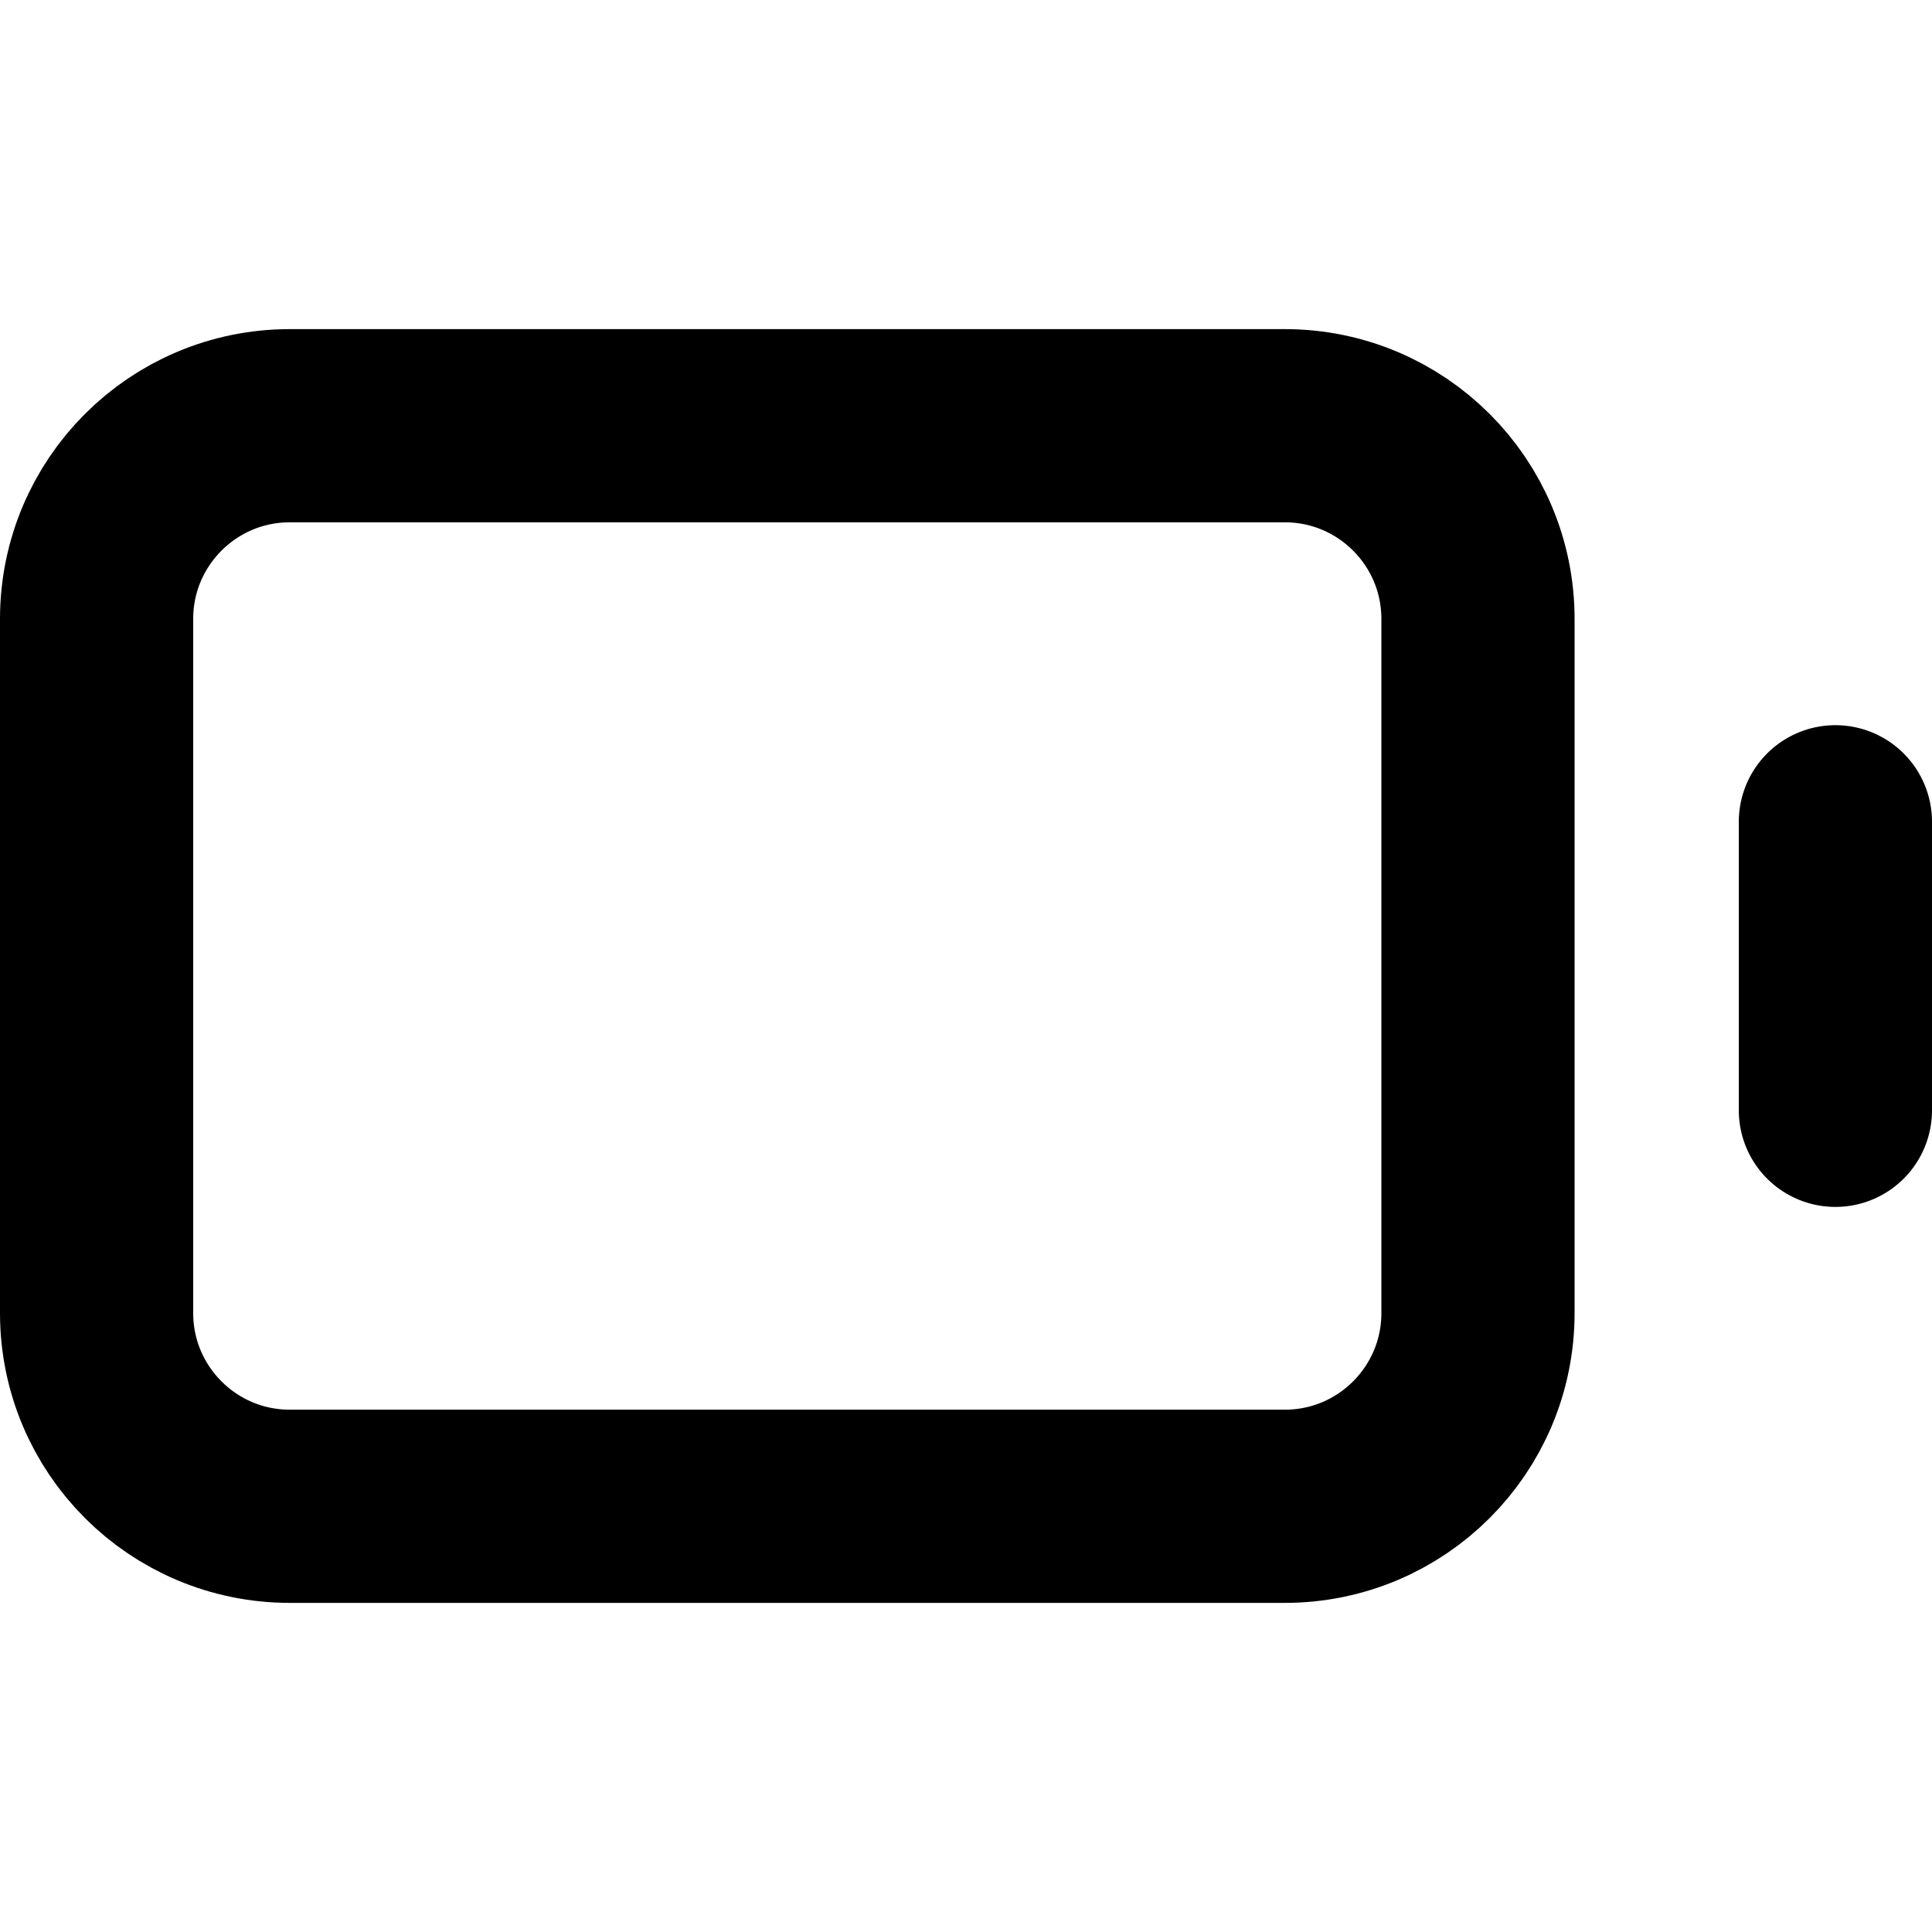
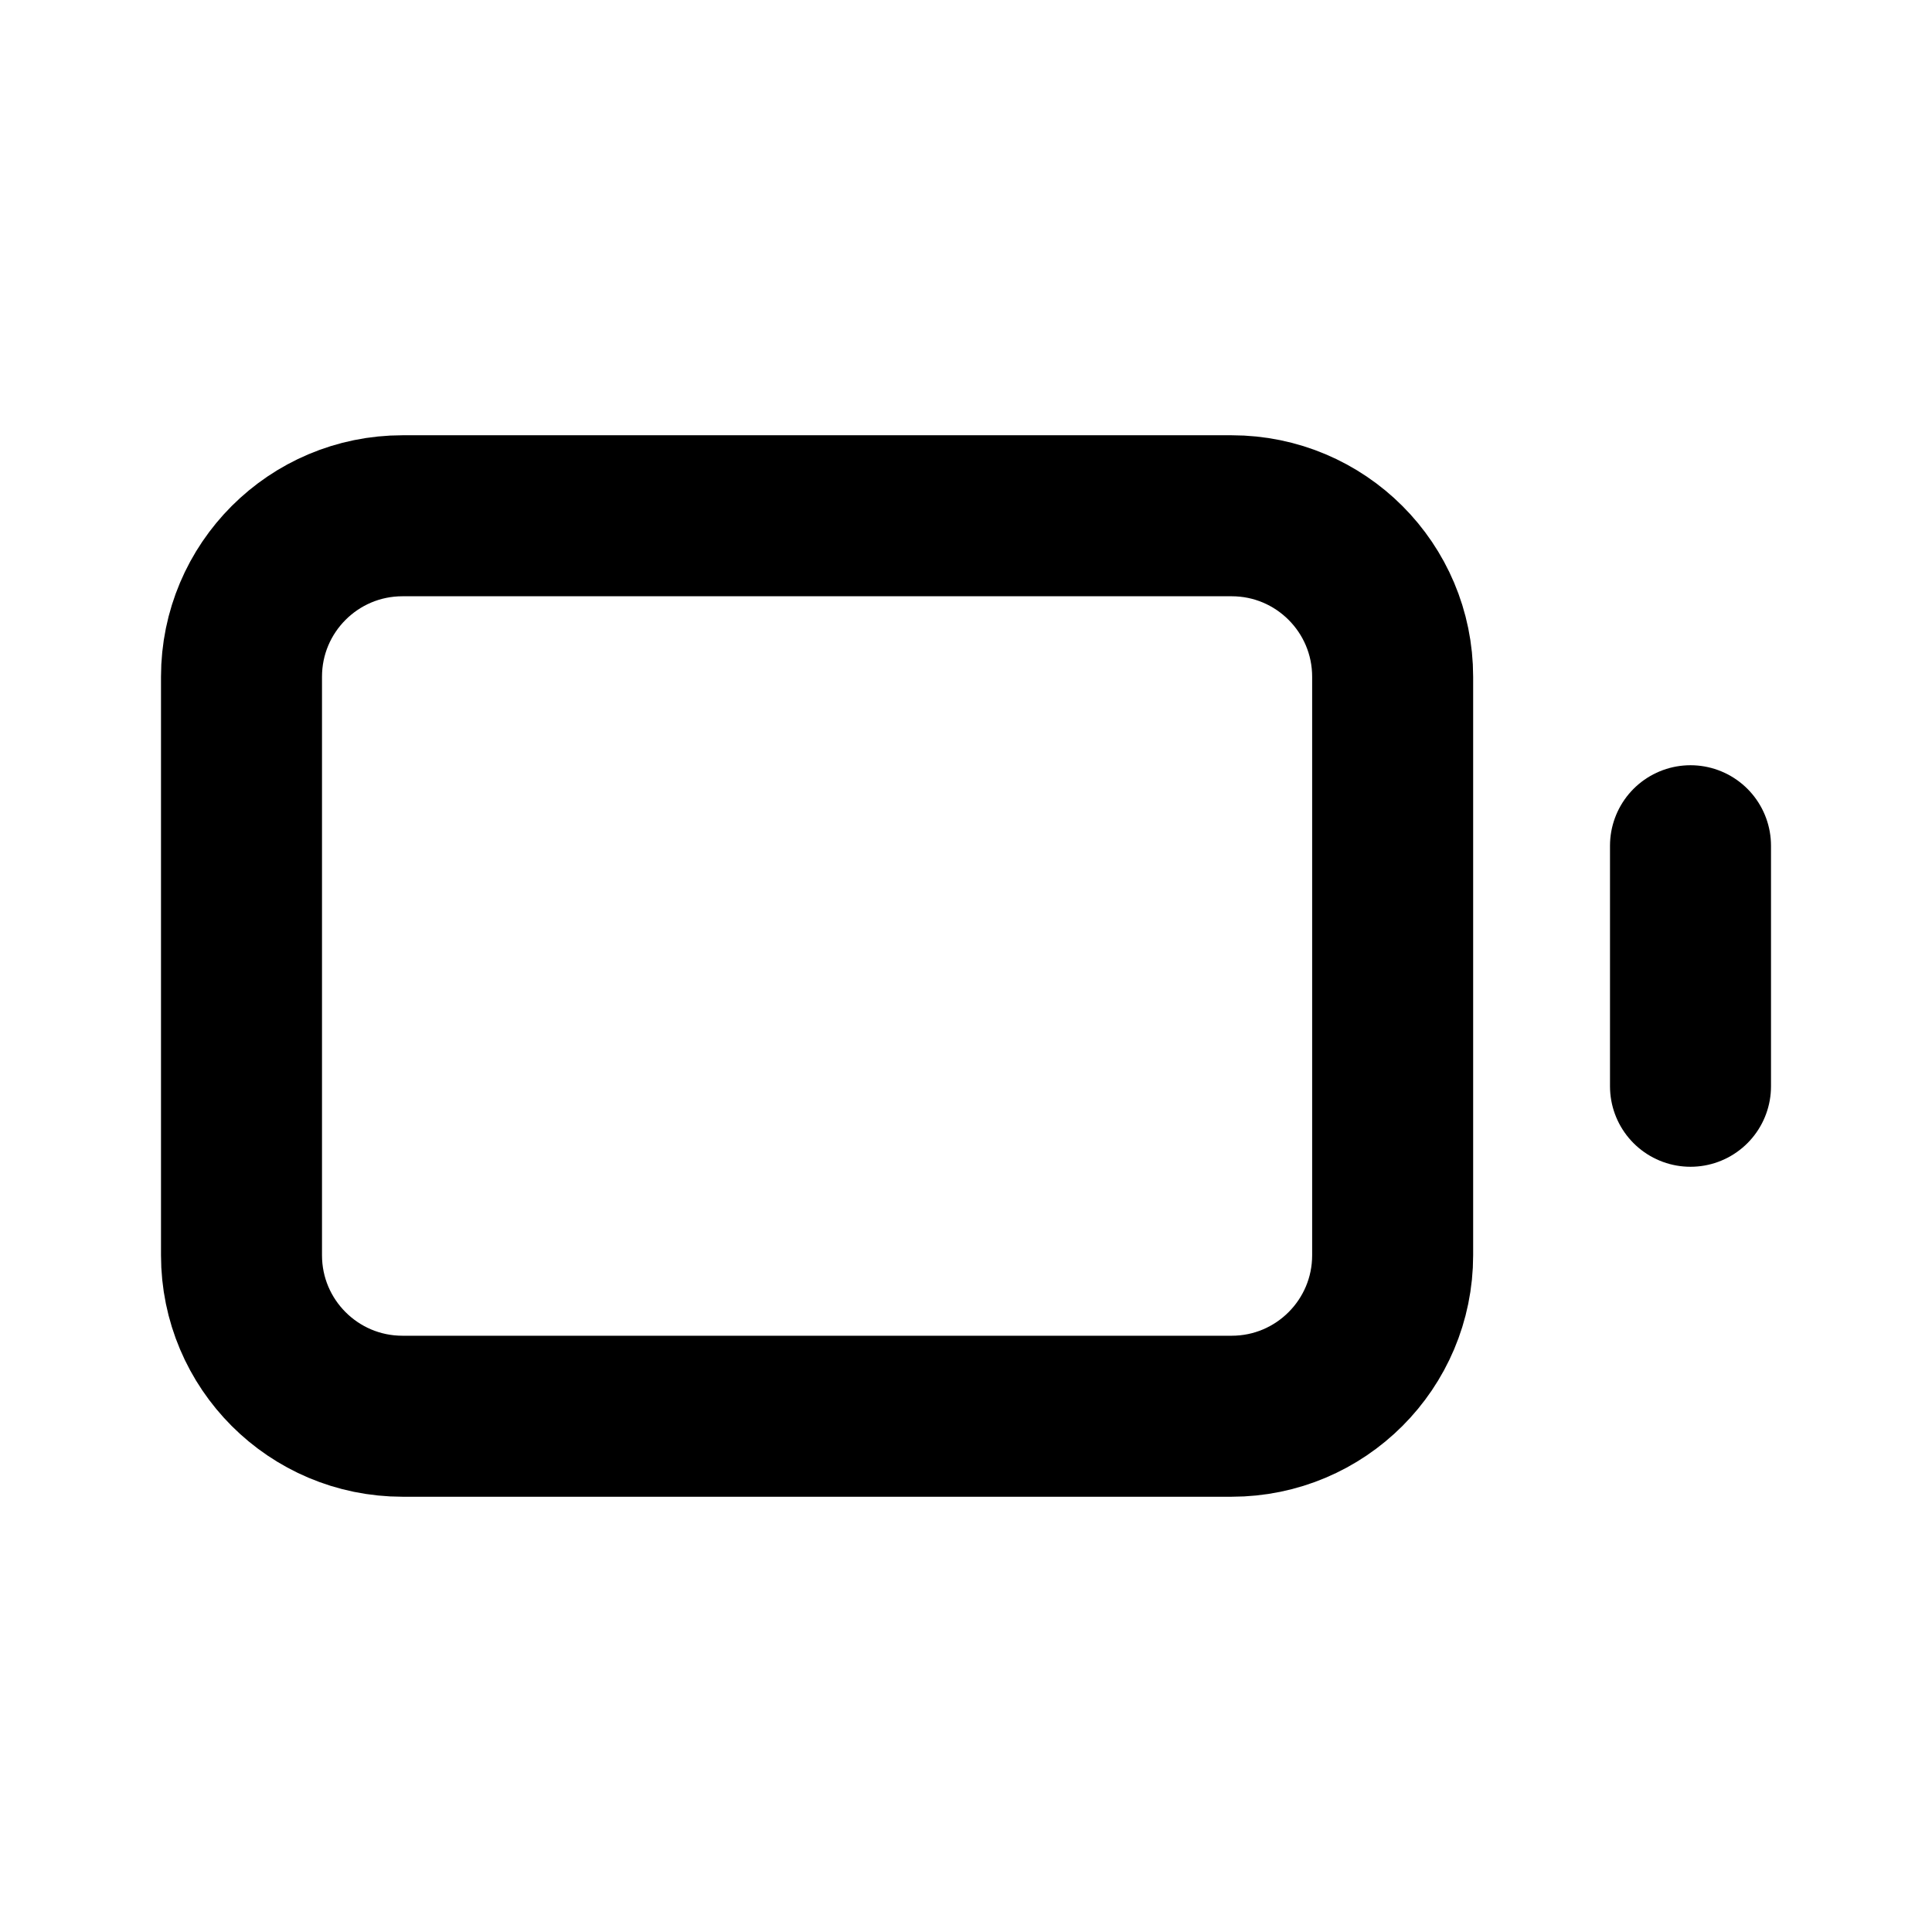
- <svg xmlns="http://www.w3.org/2000/svg" viewBox="0 0 20 13.186" width="24" height="24" stroke="currentColor">
-   <path d="M13.3,12.186H3a2,2,0,0,1-2-2V3A2,2,0,0,1,3,1H13.3a2,2,0,0,1,2,2v7.186A2,2,0,0,1,13.3,12.186ZM19,5.1V8.087" fill="none" stroke-linecap="round" stroke-linejoin="round" stroke-width="2" />
+ <svg xmlns="http://www.w3.org/2000/svg" viewBox="0 0 24 24" width="24" height="24" stroke="currentColor">
+   <path d="M15.3,17.593H5a2,2,0,0,1-2-2V8.407a2,2,0,0,1,2-2H15.3a2,2,0,0,1,2,2v7.186A2,2,0,0,1,15.3,17.593ZM21,10.506v2.988" fill="none" stroke-linecap="round" stroke-linejoin="round" stroke-width="2" />
</svg>
